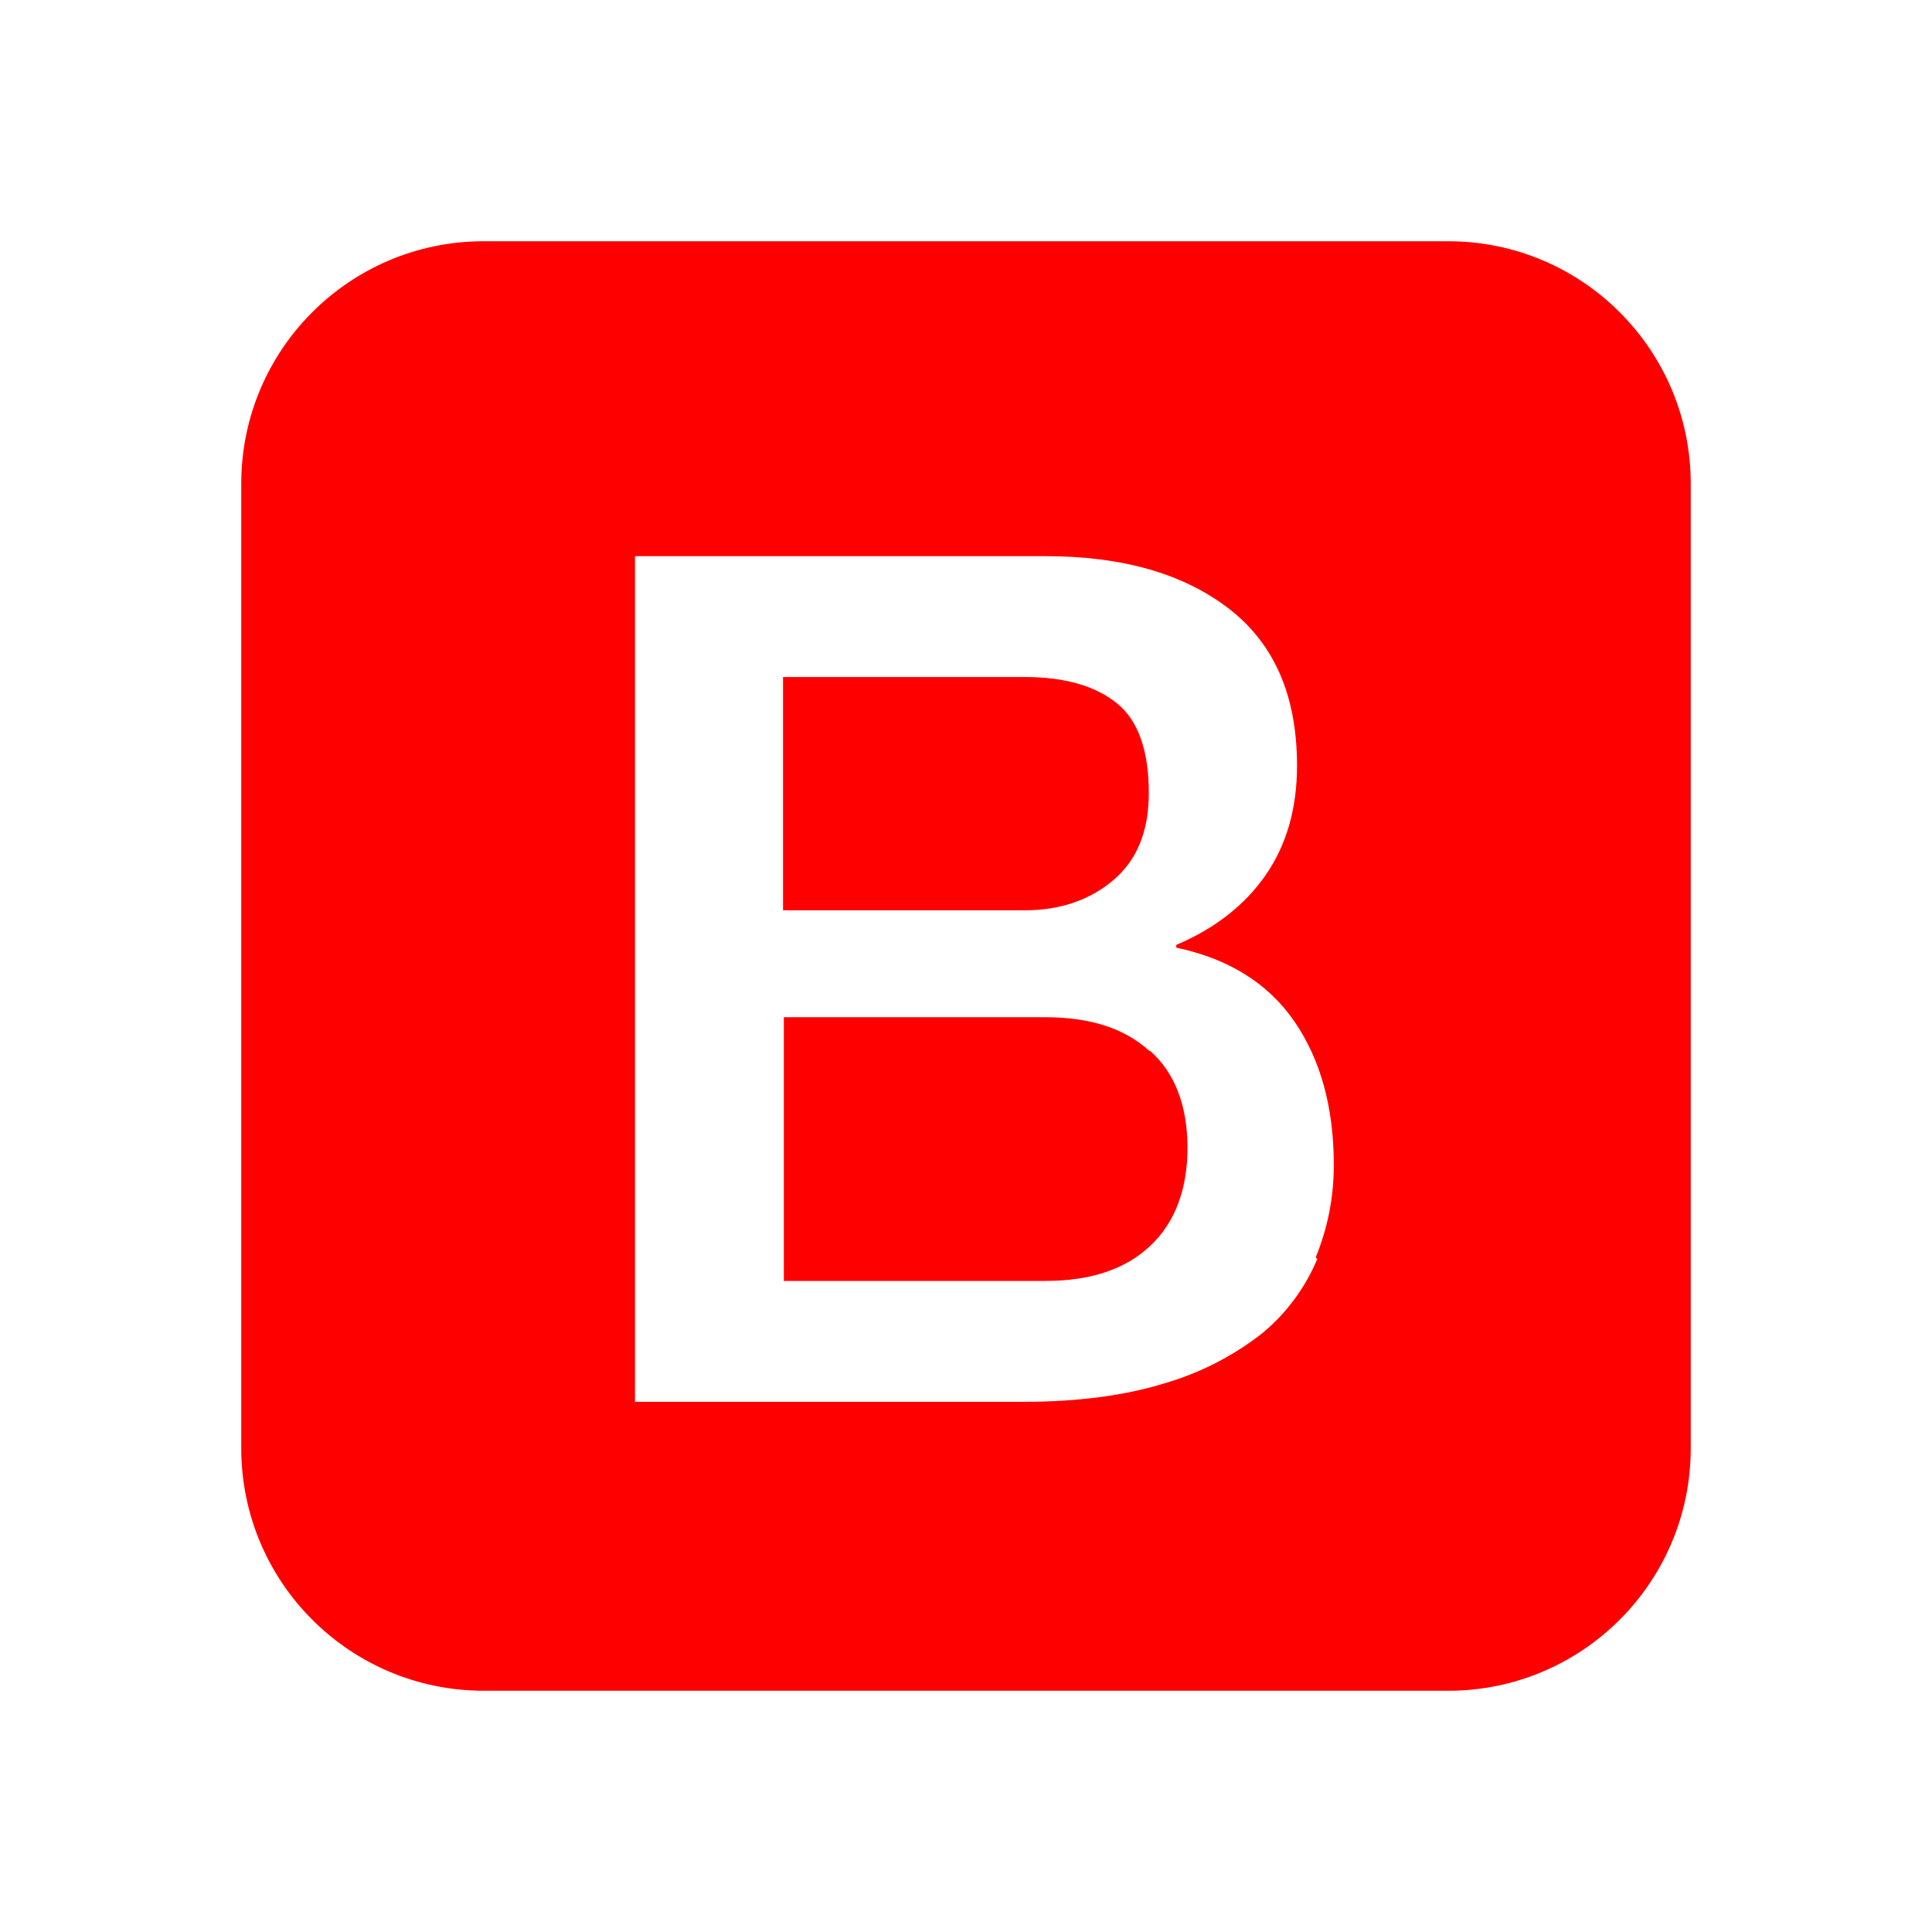
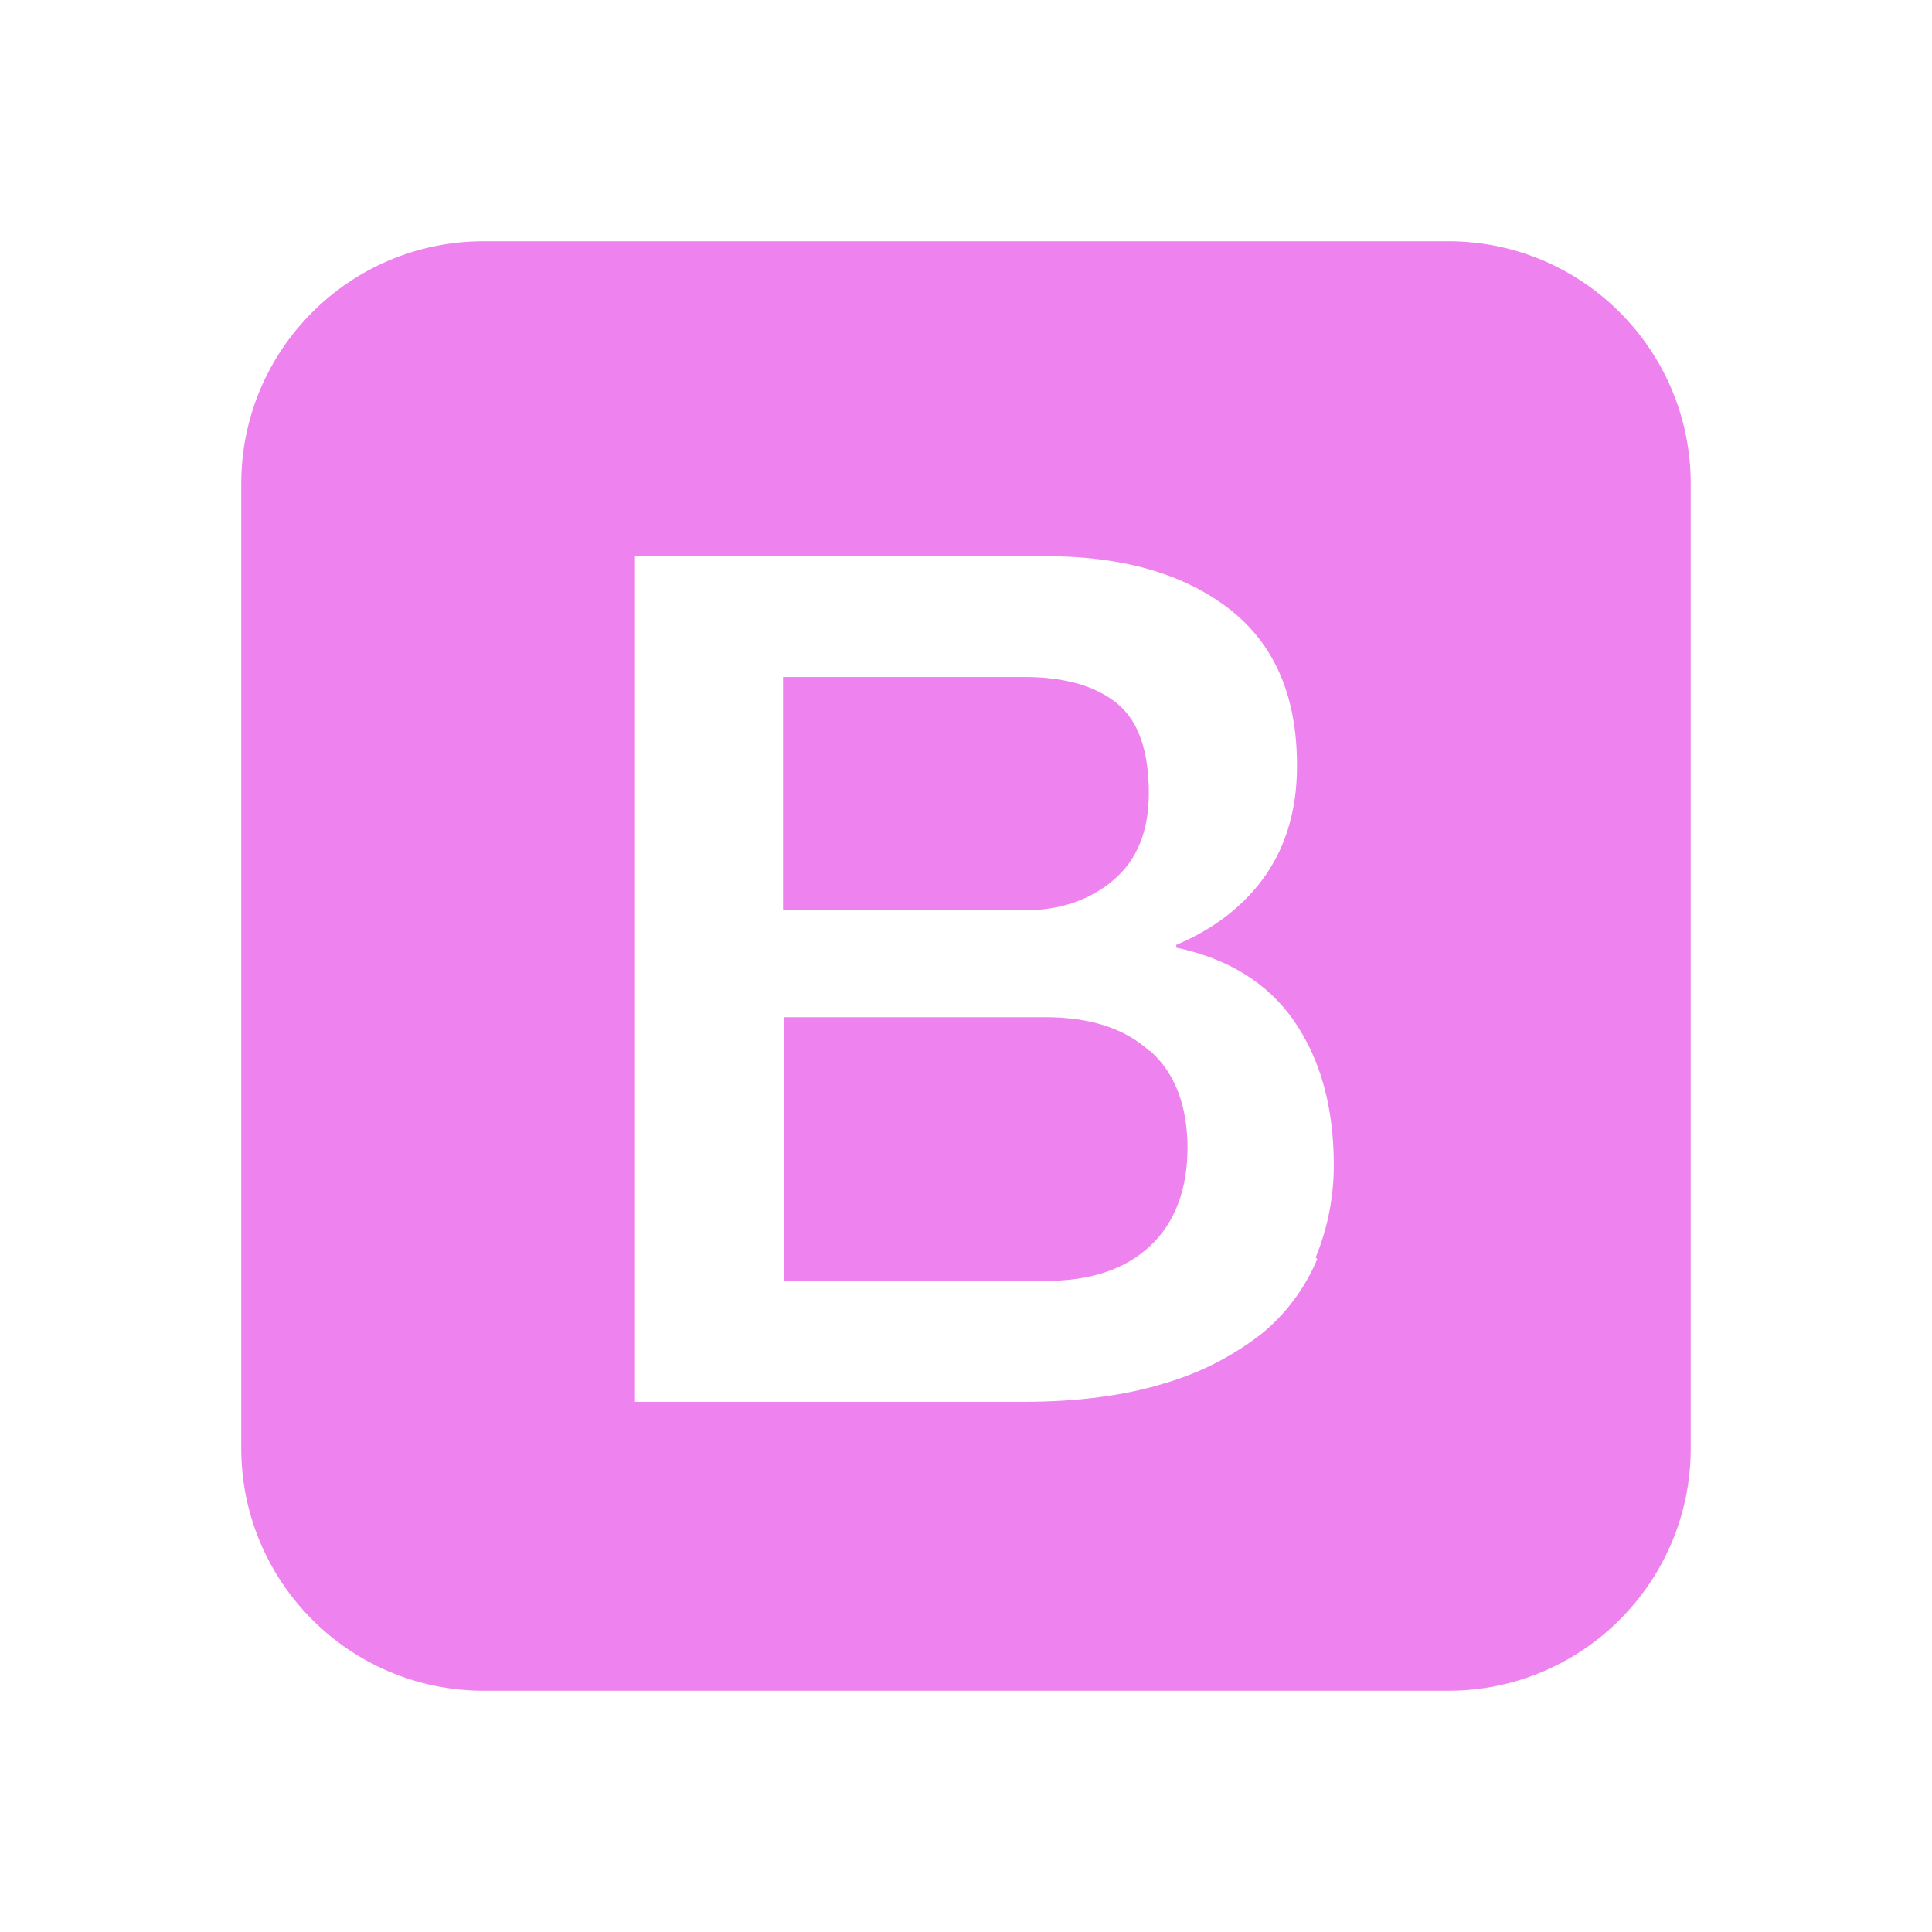
- <svg xmlns="http://www.w3.org/2000/svg" width="50" height="50" viewBox="0 0 24 24" style="fill: red;transform: ;msFilter:;">
+ <svg xmlns="http://www.w3.org/2000/svg" width="50" height="50" viewBox="0 0 24 24" style="fill: violet;transform: ;msFilter:;">
  <path d="M18.002 2.997H5.999A3.011 3.011 0 0 0 2.997 6v12.002a3.012 3.012 0 0 0 3.002 3.001h12.003a3.012 3.012 0 0 0 3.001-3.001V6a3.012 3.012 0 0 0-3.001-3.003zm-1.64 12.647c-.152.36-.389.68-.693.927a3.594 3.594 0 0 1-1.206.614c-.49.151-1.074.229-1.75.229H7.888V6.909h5.103c.943 0 1.7.213 2.267.646.569.436.854 1.082.854 1.958 0 .528-.13.983-.389 1.357-.259.373-.63.664-1.111.868v.034c.642.135 1.137.438 1.464.912.327.473.493 1.069.493 1.789 0 .405-.078.788-.225 1.147l.02.021v.003zm-2.084-2.589c-.309-.282-.739-.419-1.297-.419H9.737v3.276h3.253c.554 0 .991-.144 1.298-.435.308-.289.464-.701.464-1.229-.005-.518-.156-.919-.464-1.193h-.014.004zm-.451-2.119c.299-.251.444-.613.444-1.084 0-.526-.131-.902-.397-1.116-.264-.214-.646-.326-1.146-.326H9.727v2.898h3.001c.436.001.81-.127 1.099-.372z" />
</svg>
